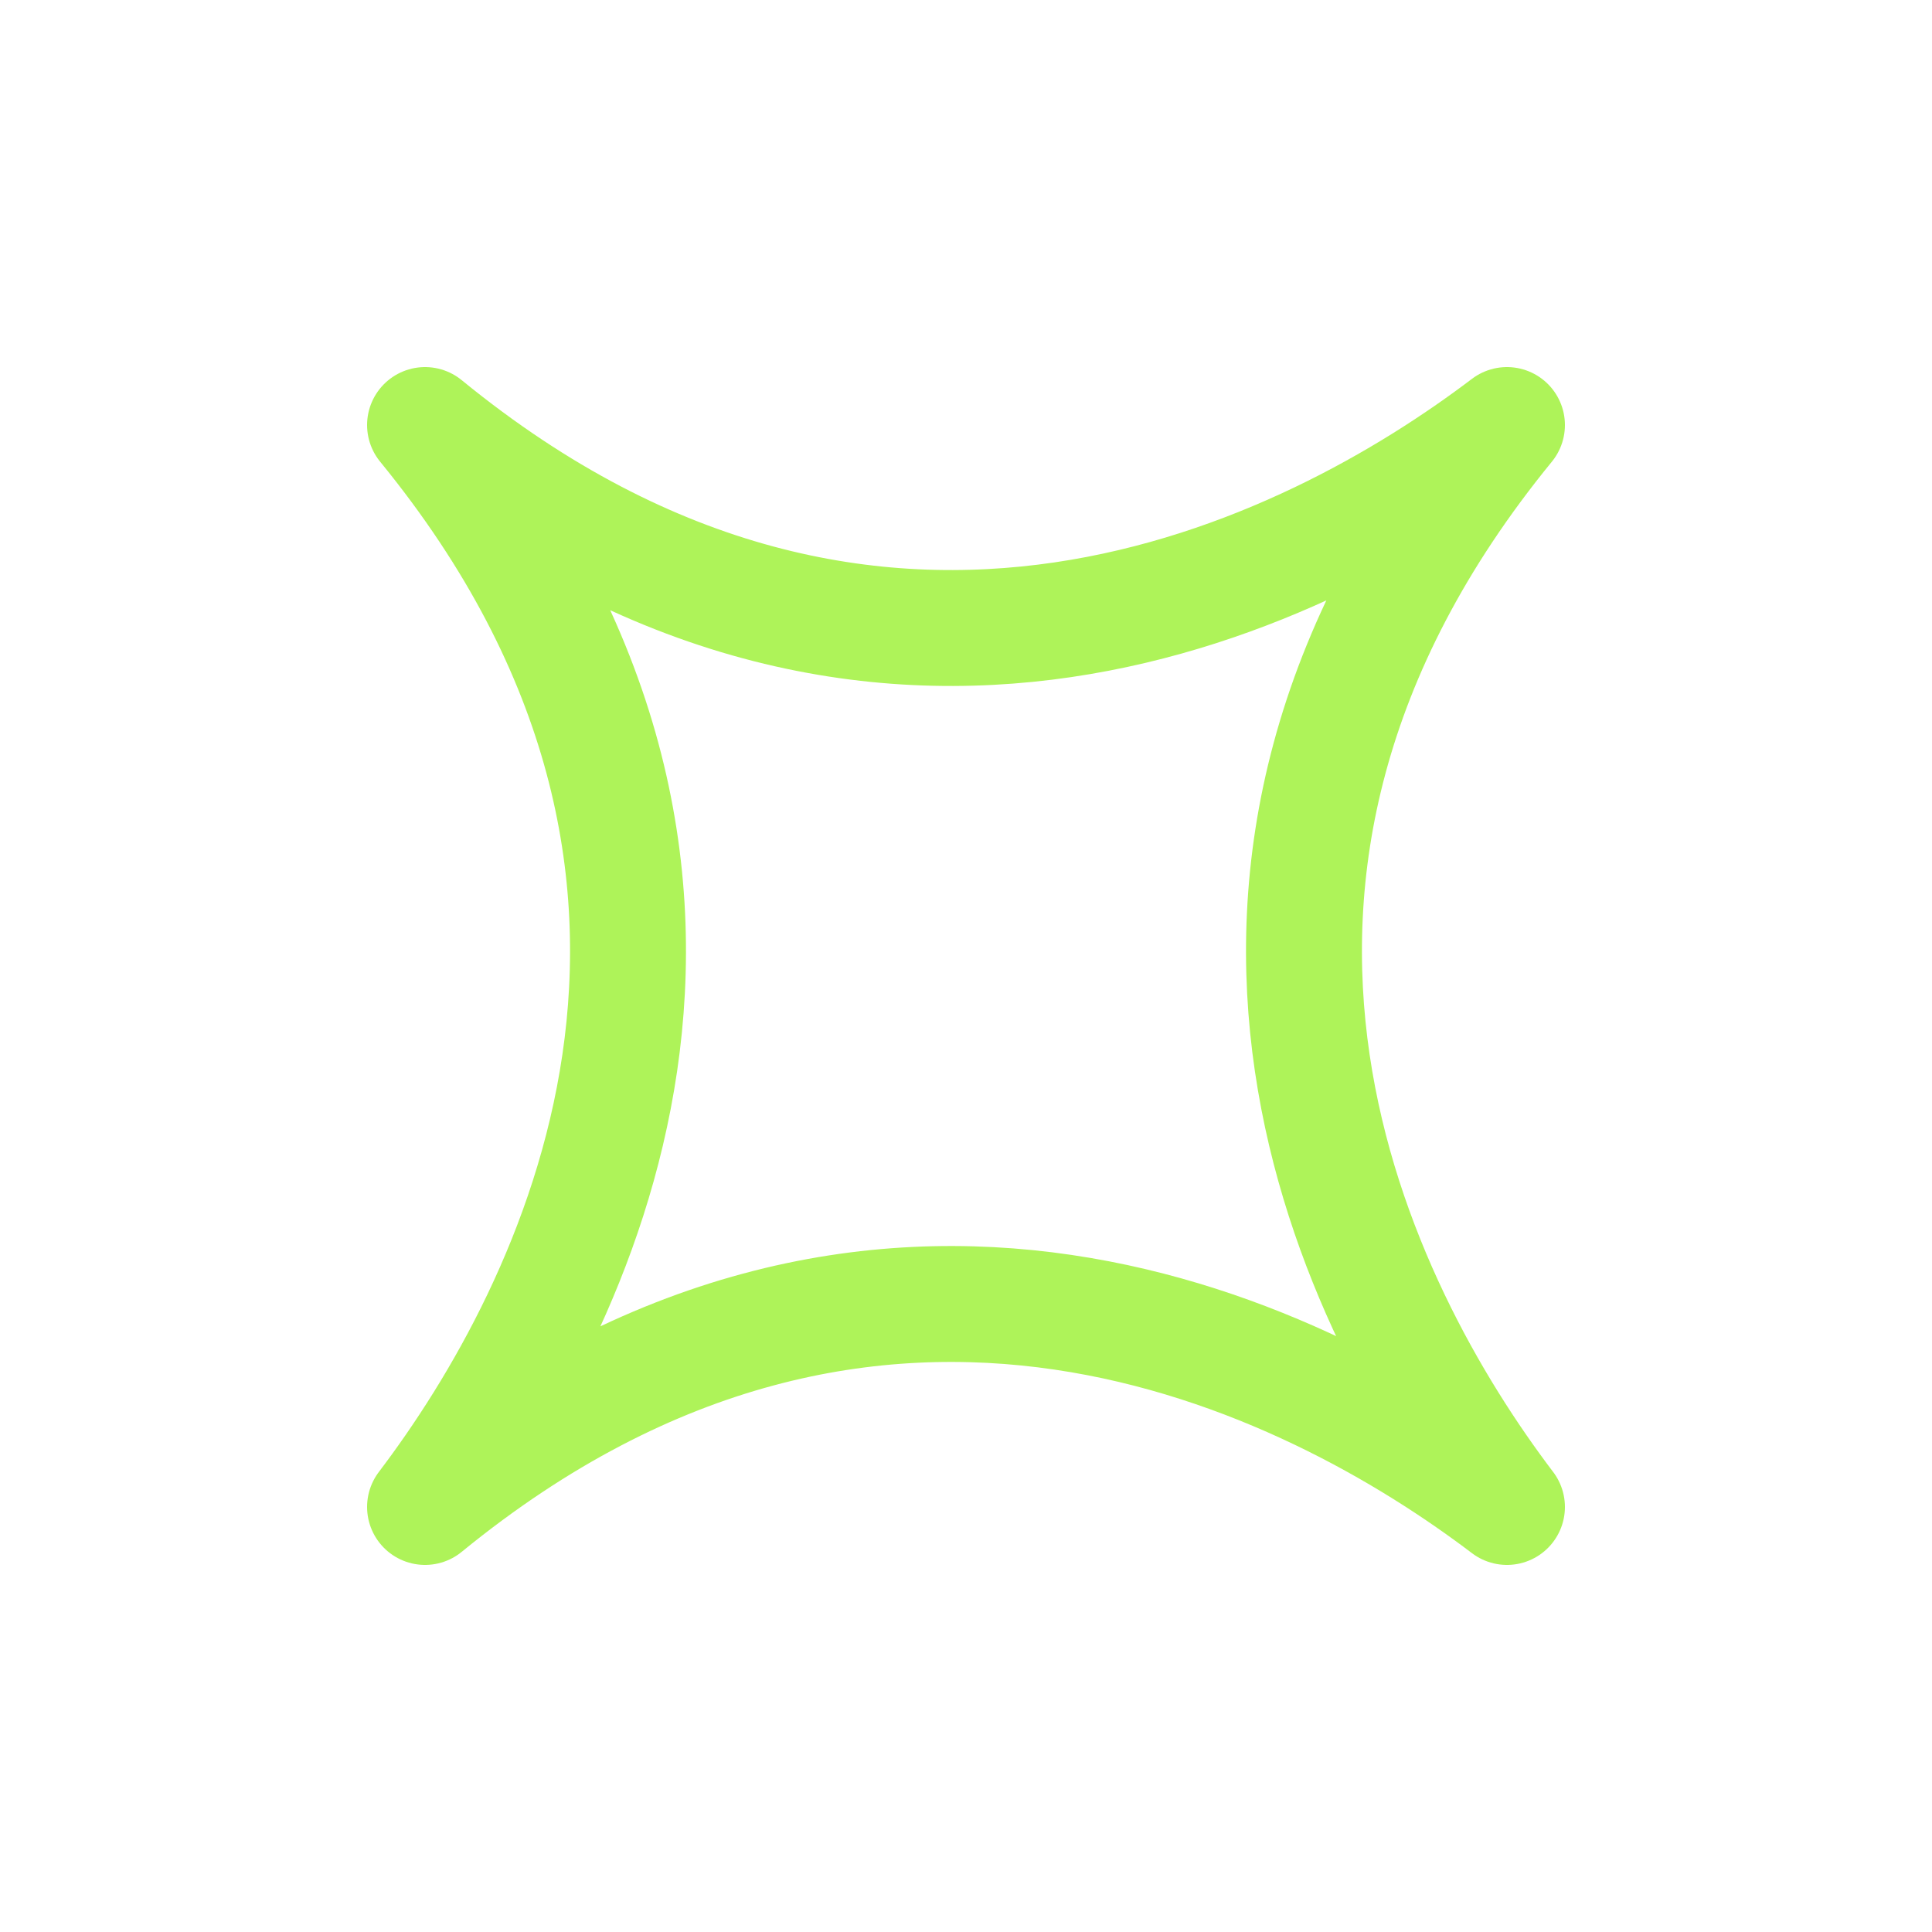
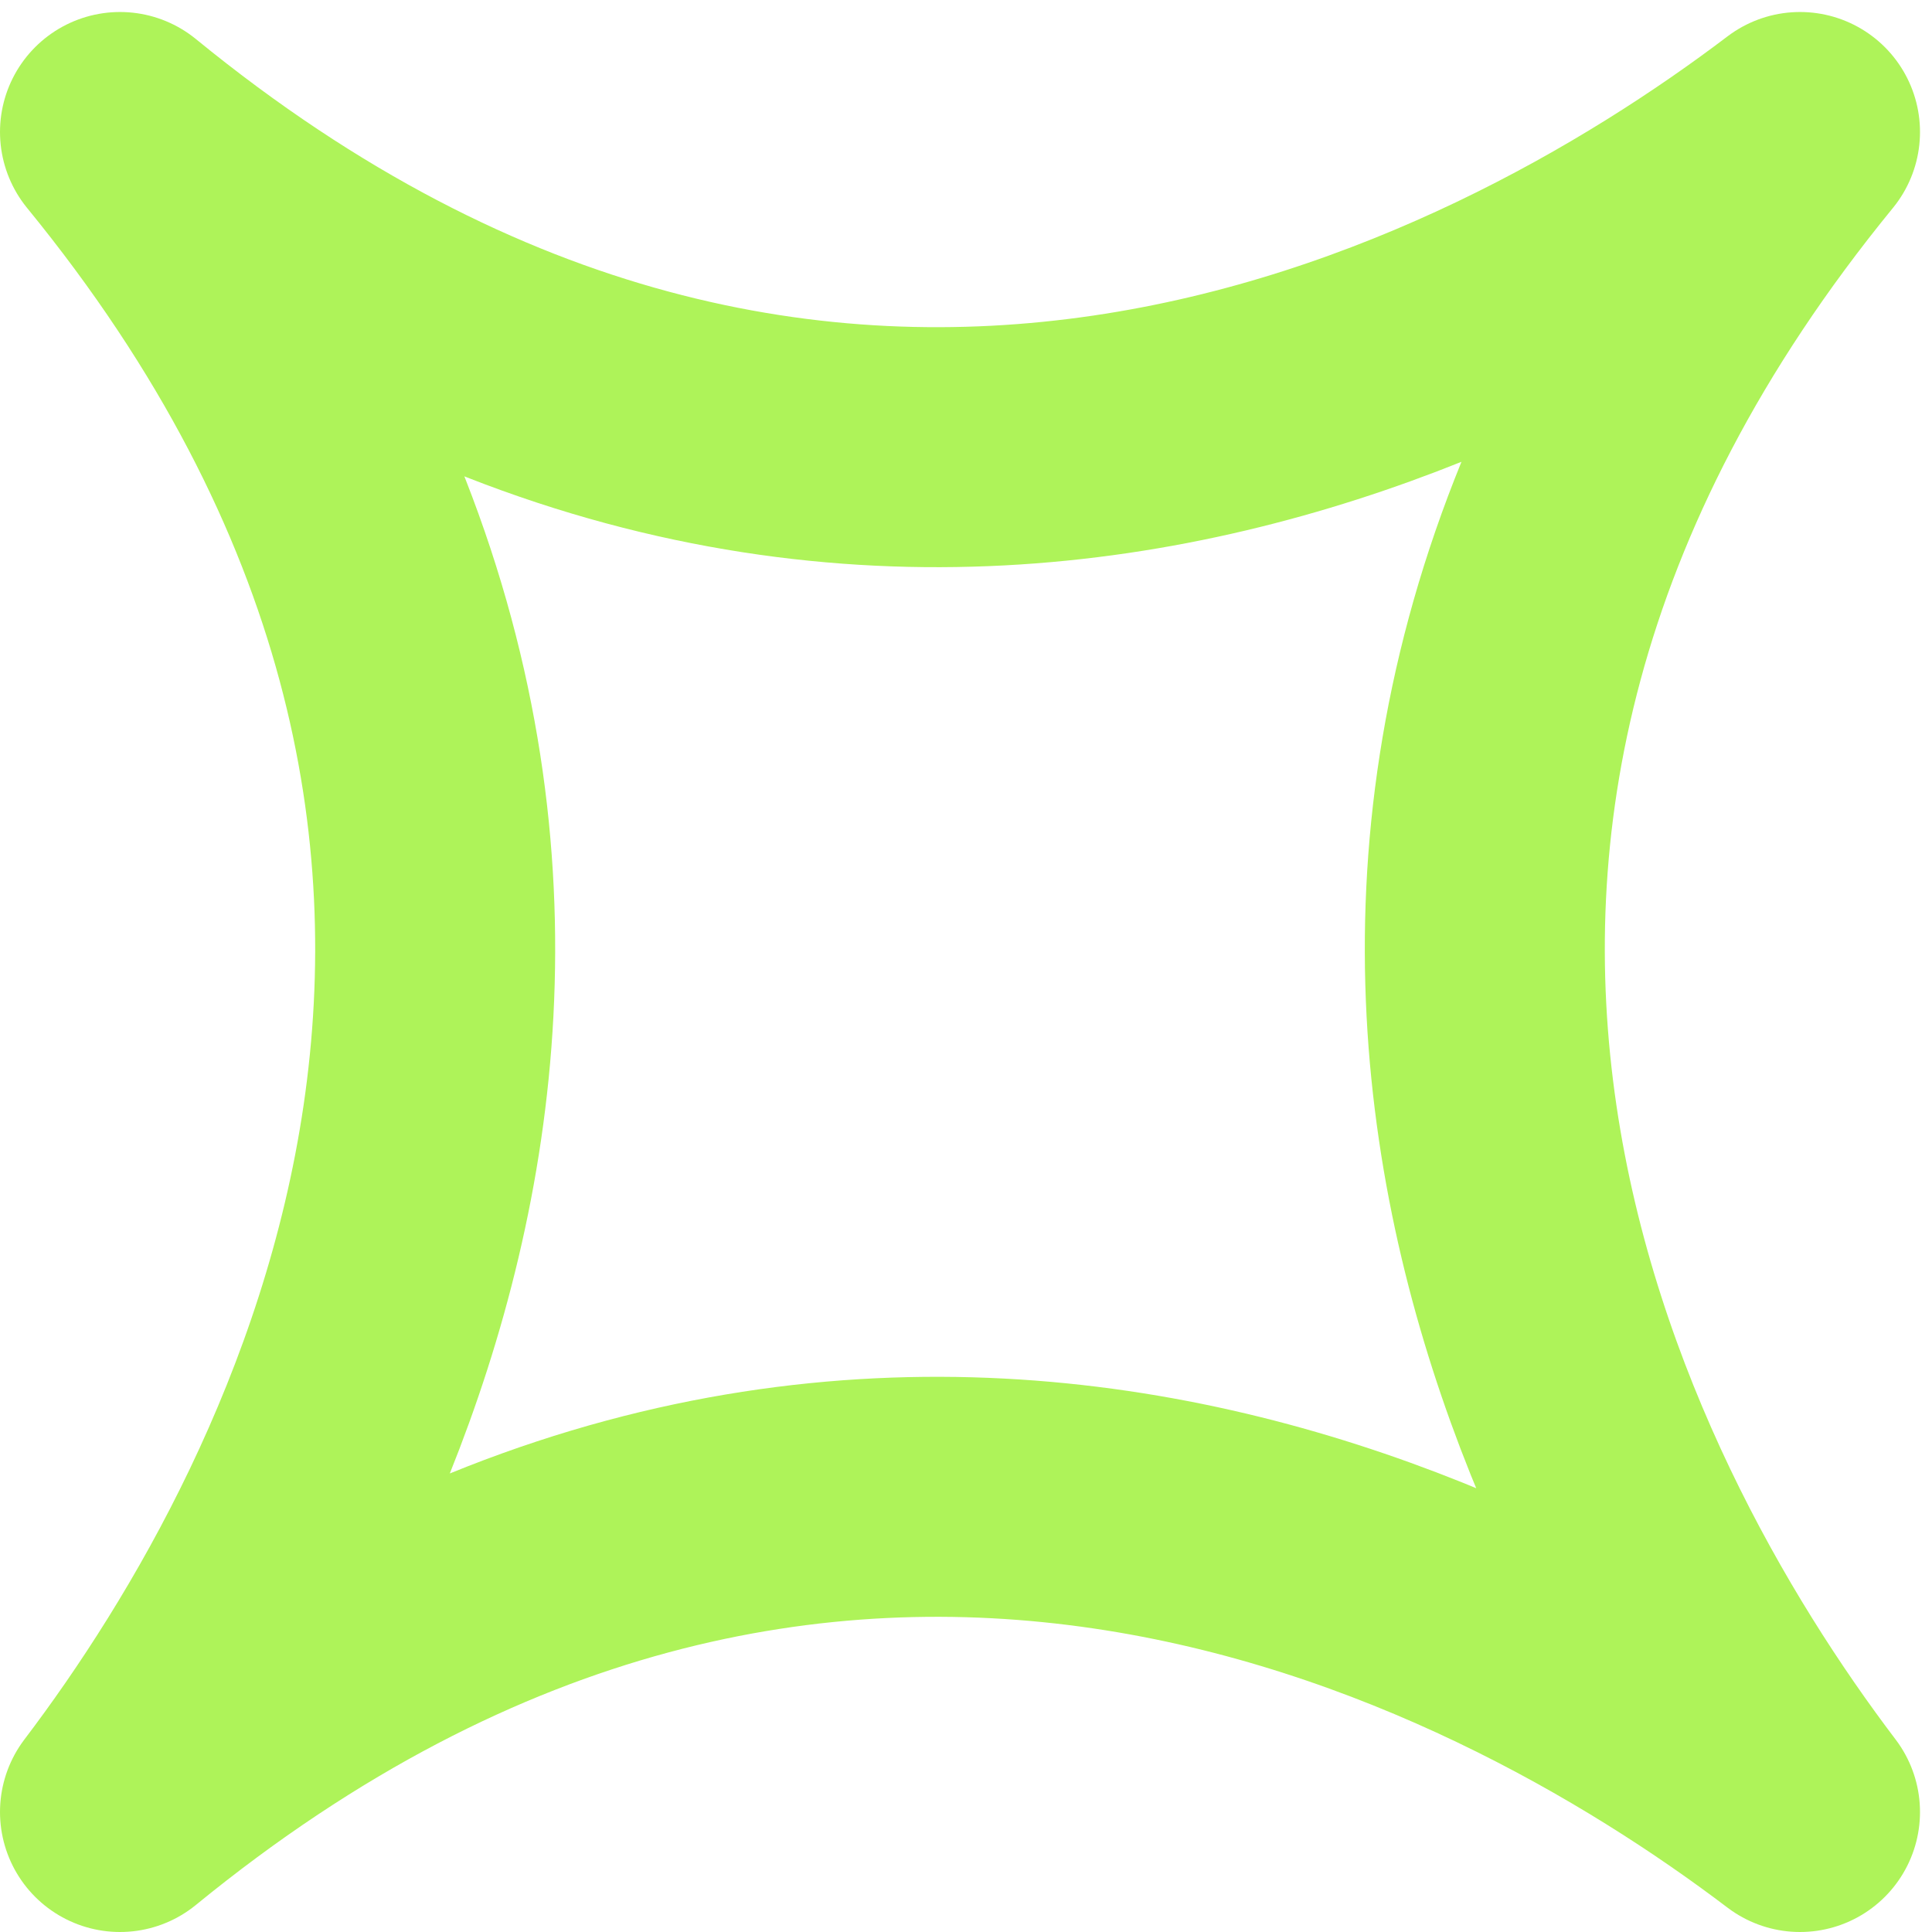
- <svg xmlns="http://www.w3.org/2000/svg" width="800px" height="800px" viewBox="0 -0.5 25 25" fill="none">
-   <path fill-rule="evenodd" clip-rule="evenodd" d="M5.5 5C10.3 10.871 7.419 16.471 5.5 19C11.371 14.2 16.971 17.081 19.5 19C17.581 16.471 14.7 10.871 19.5 5C16.971 6.919 11.371 9.8 5.5 5Z" stroke="#aef359" stroke-width="1.5" stroke-linecap="round" stroke-linejoin="round" />
+ <svg xmlns="http://www.w3.org/2000/svg" width="800" height="800" viewBox="4.5 3.9 16.1 16.1" fill="none">
+   <path fill-rule="evenodd" clip-rule="evenodd" d="M5.5 5C10.3 10.871 7.419 16.471 5.5 19C11.371 14.2 16.971 17.081 19.5 19C17.581 16.471 14.7 10.871 19.5 5C16.971 6.919 11.371 9.8 5.5 5Z" stroke="#aef359" stroke-width="2" stroke-linecap="round" stroke-linejoin="round" />
</svg>
